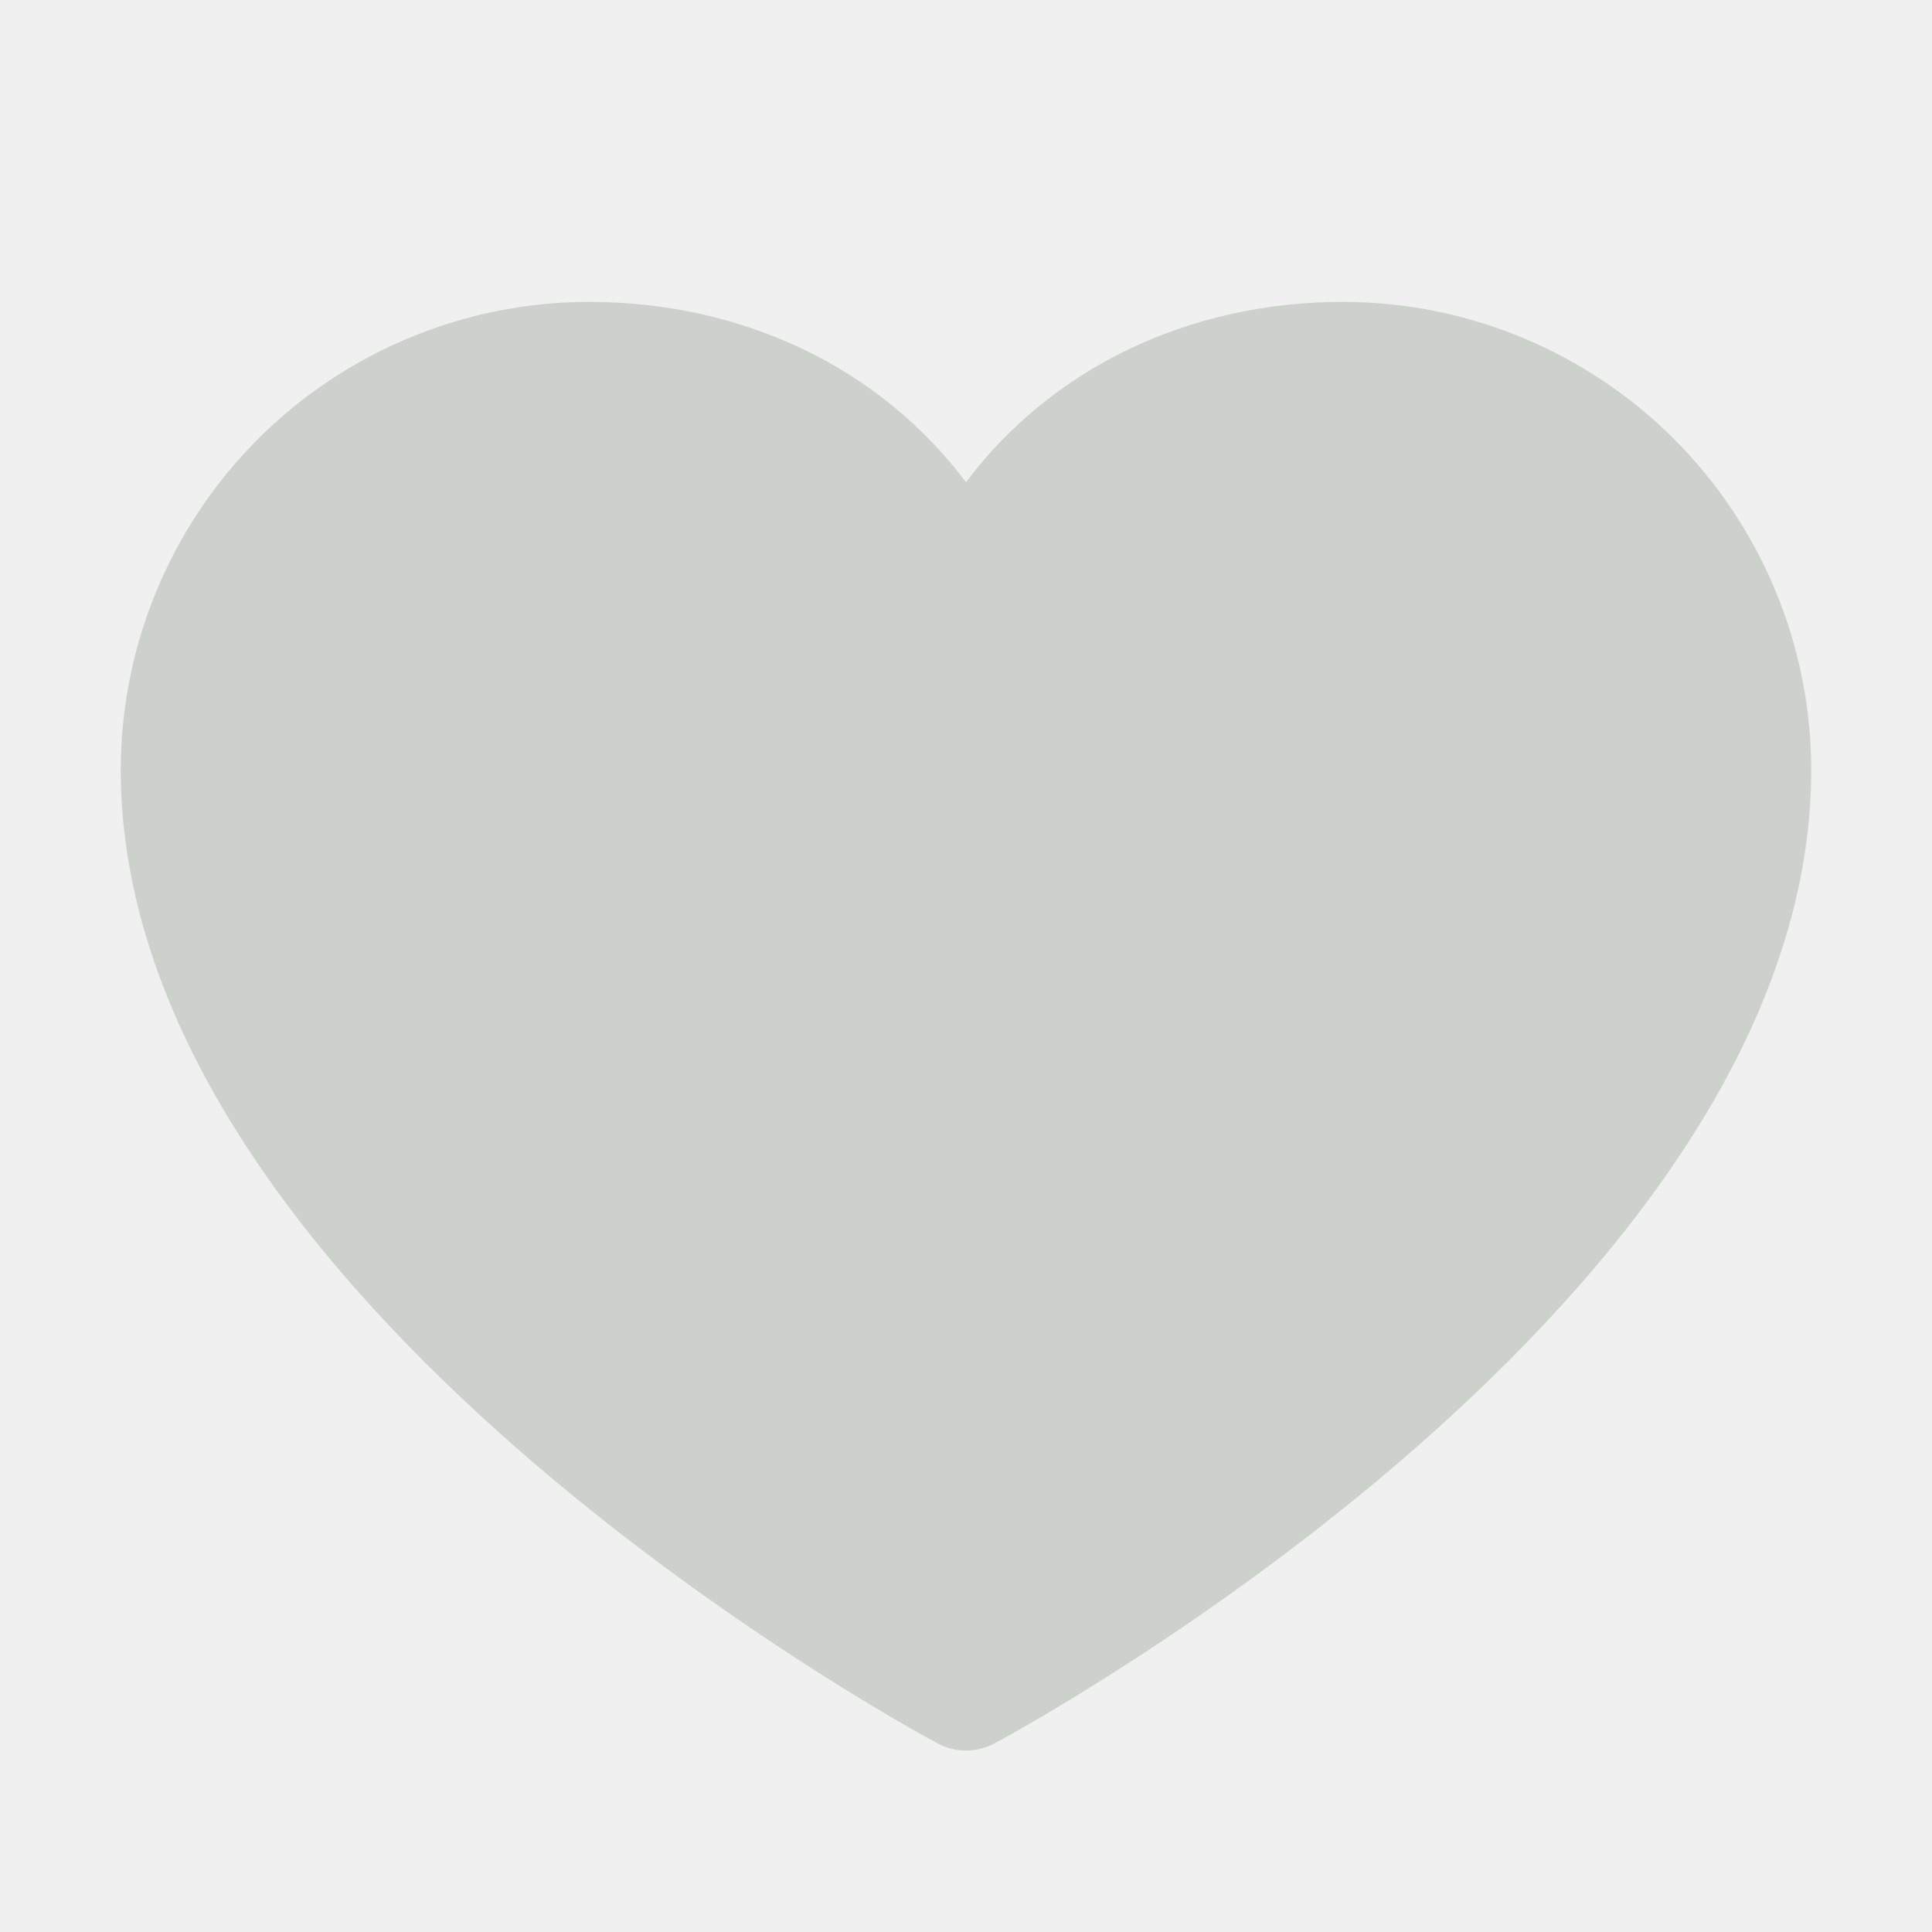
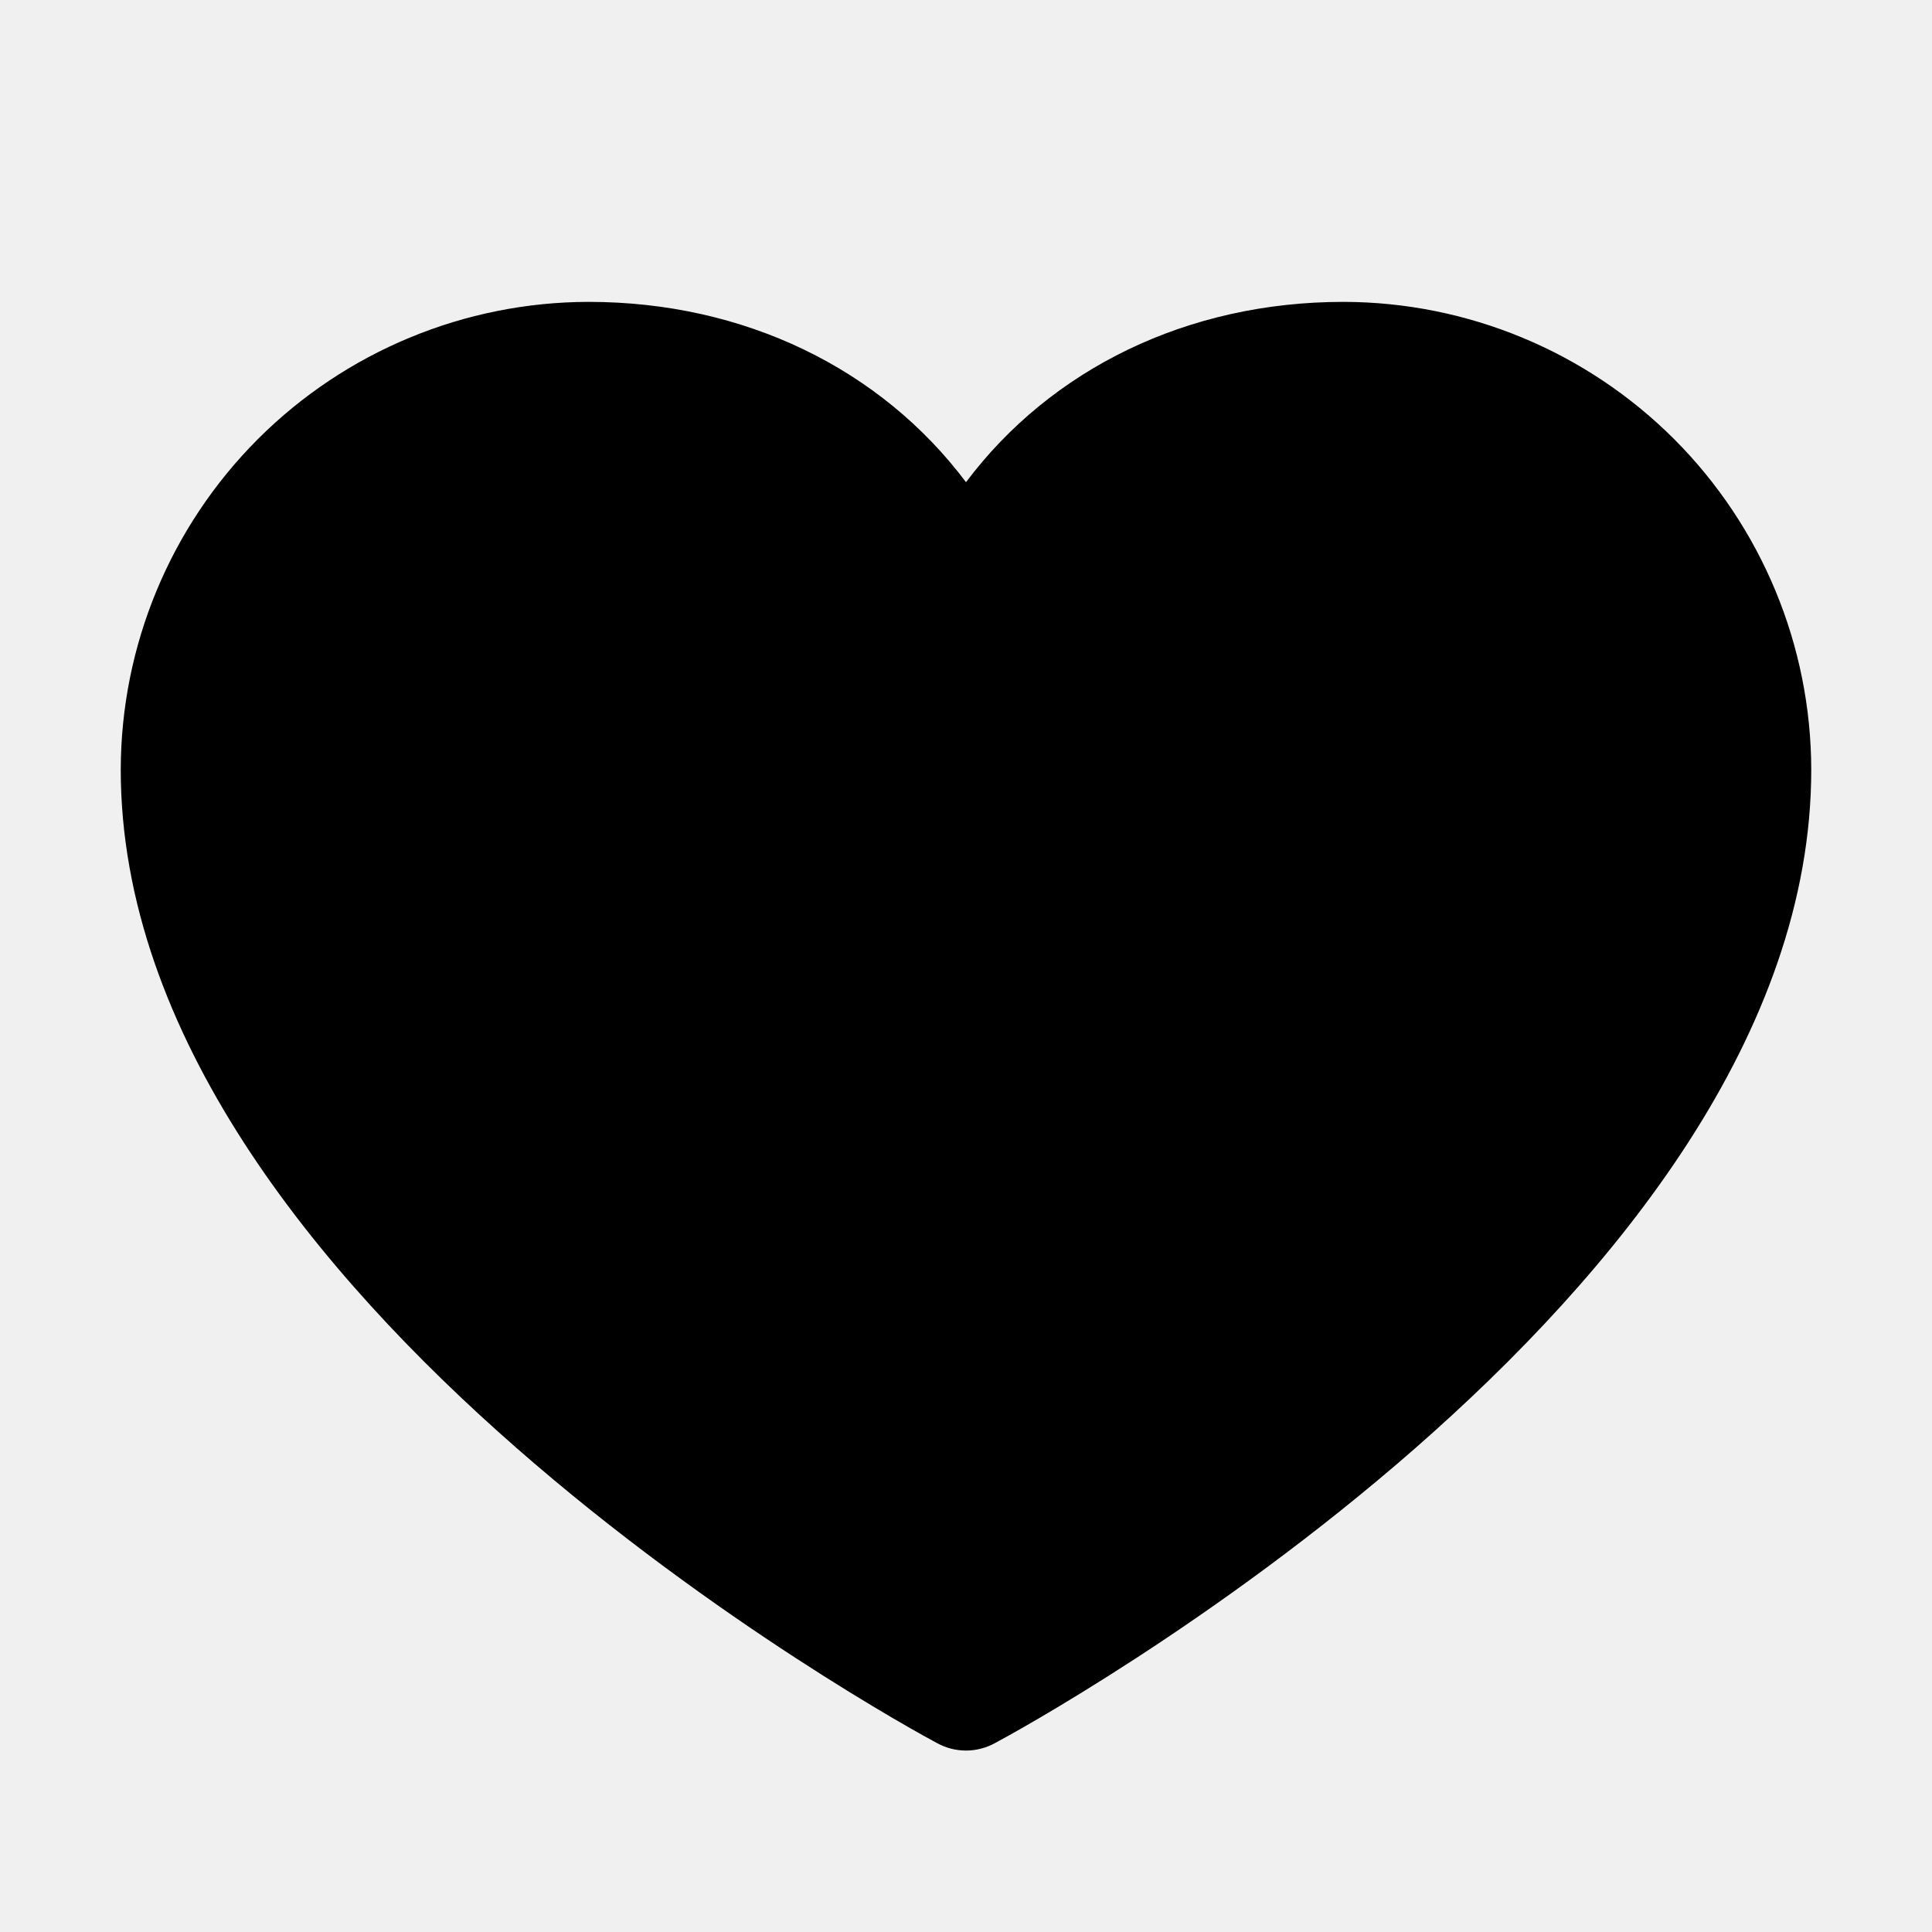
<svg xmlns="http://www.w3.org/2000/svg" width="24" height="24" viewBox="0 0 24 24" fill="none">
  <g clip-path="url(#clip0_2008_405)">
-     <path d="M22.5 9.562C22.5 16.125 12.77 21.437 12.355 21.656C12.246 21.715 12.124 21.746 12 21.746C11.876 21.746 11.754 21.715 11.645 21.656C11.23 21.437 1.5 16.125 1.5 9.562C1.502 8.021 2.115 6.544 3.204 5.454C4.294 4.365 5.771 3.752 7.312 3.75C9.248 3.75 10.943 4.582 12 5.99C13.057 4.582 14.752 3.75 16.688 3.75C18.229 3.752 19.706 4.365 20.796 5.454C21.885 6.544 22.498 8.021 22.5 9.562Z" fill="#CCD2CB" />
+     <path d="M22.5 9.562C22.5 16.125 12.77 21.437 12.355 21.656C12.246 21.715 12.124 21.746 12 21.746C11.876 21.746 11.754 21.715 11.645 21.656C11.23 21.437 1.5 16.125 1.5 9.562C1.502 8.021 2.115 6.544 3.204 5.454C4.294 4.365 5.771 3.752 7.312 3.75C9.248 3.75 10.943 4.582 12 5.99C13.057 4.582 14.752 3.75 16.688 3.75C18.229 3.752 19.706 4.365 20.796 5.454C21.885 6.544 22.498 8.021 22.5 9.562Z" fill="currentColor" />
  </g>
  <defs>
    <clipPath id="clip0_2008_405">
-       <rect width="24" height="24" fill="white" />
+       <rect width="24" height="24" fill="currentColor" />
    </clipPath>
  </defs>
</svg>
